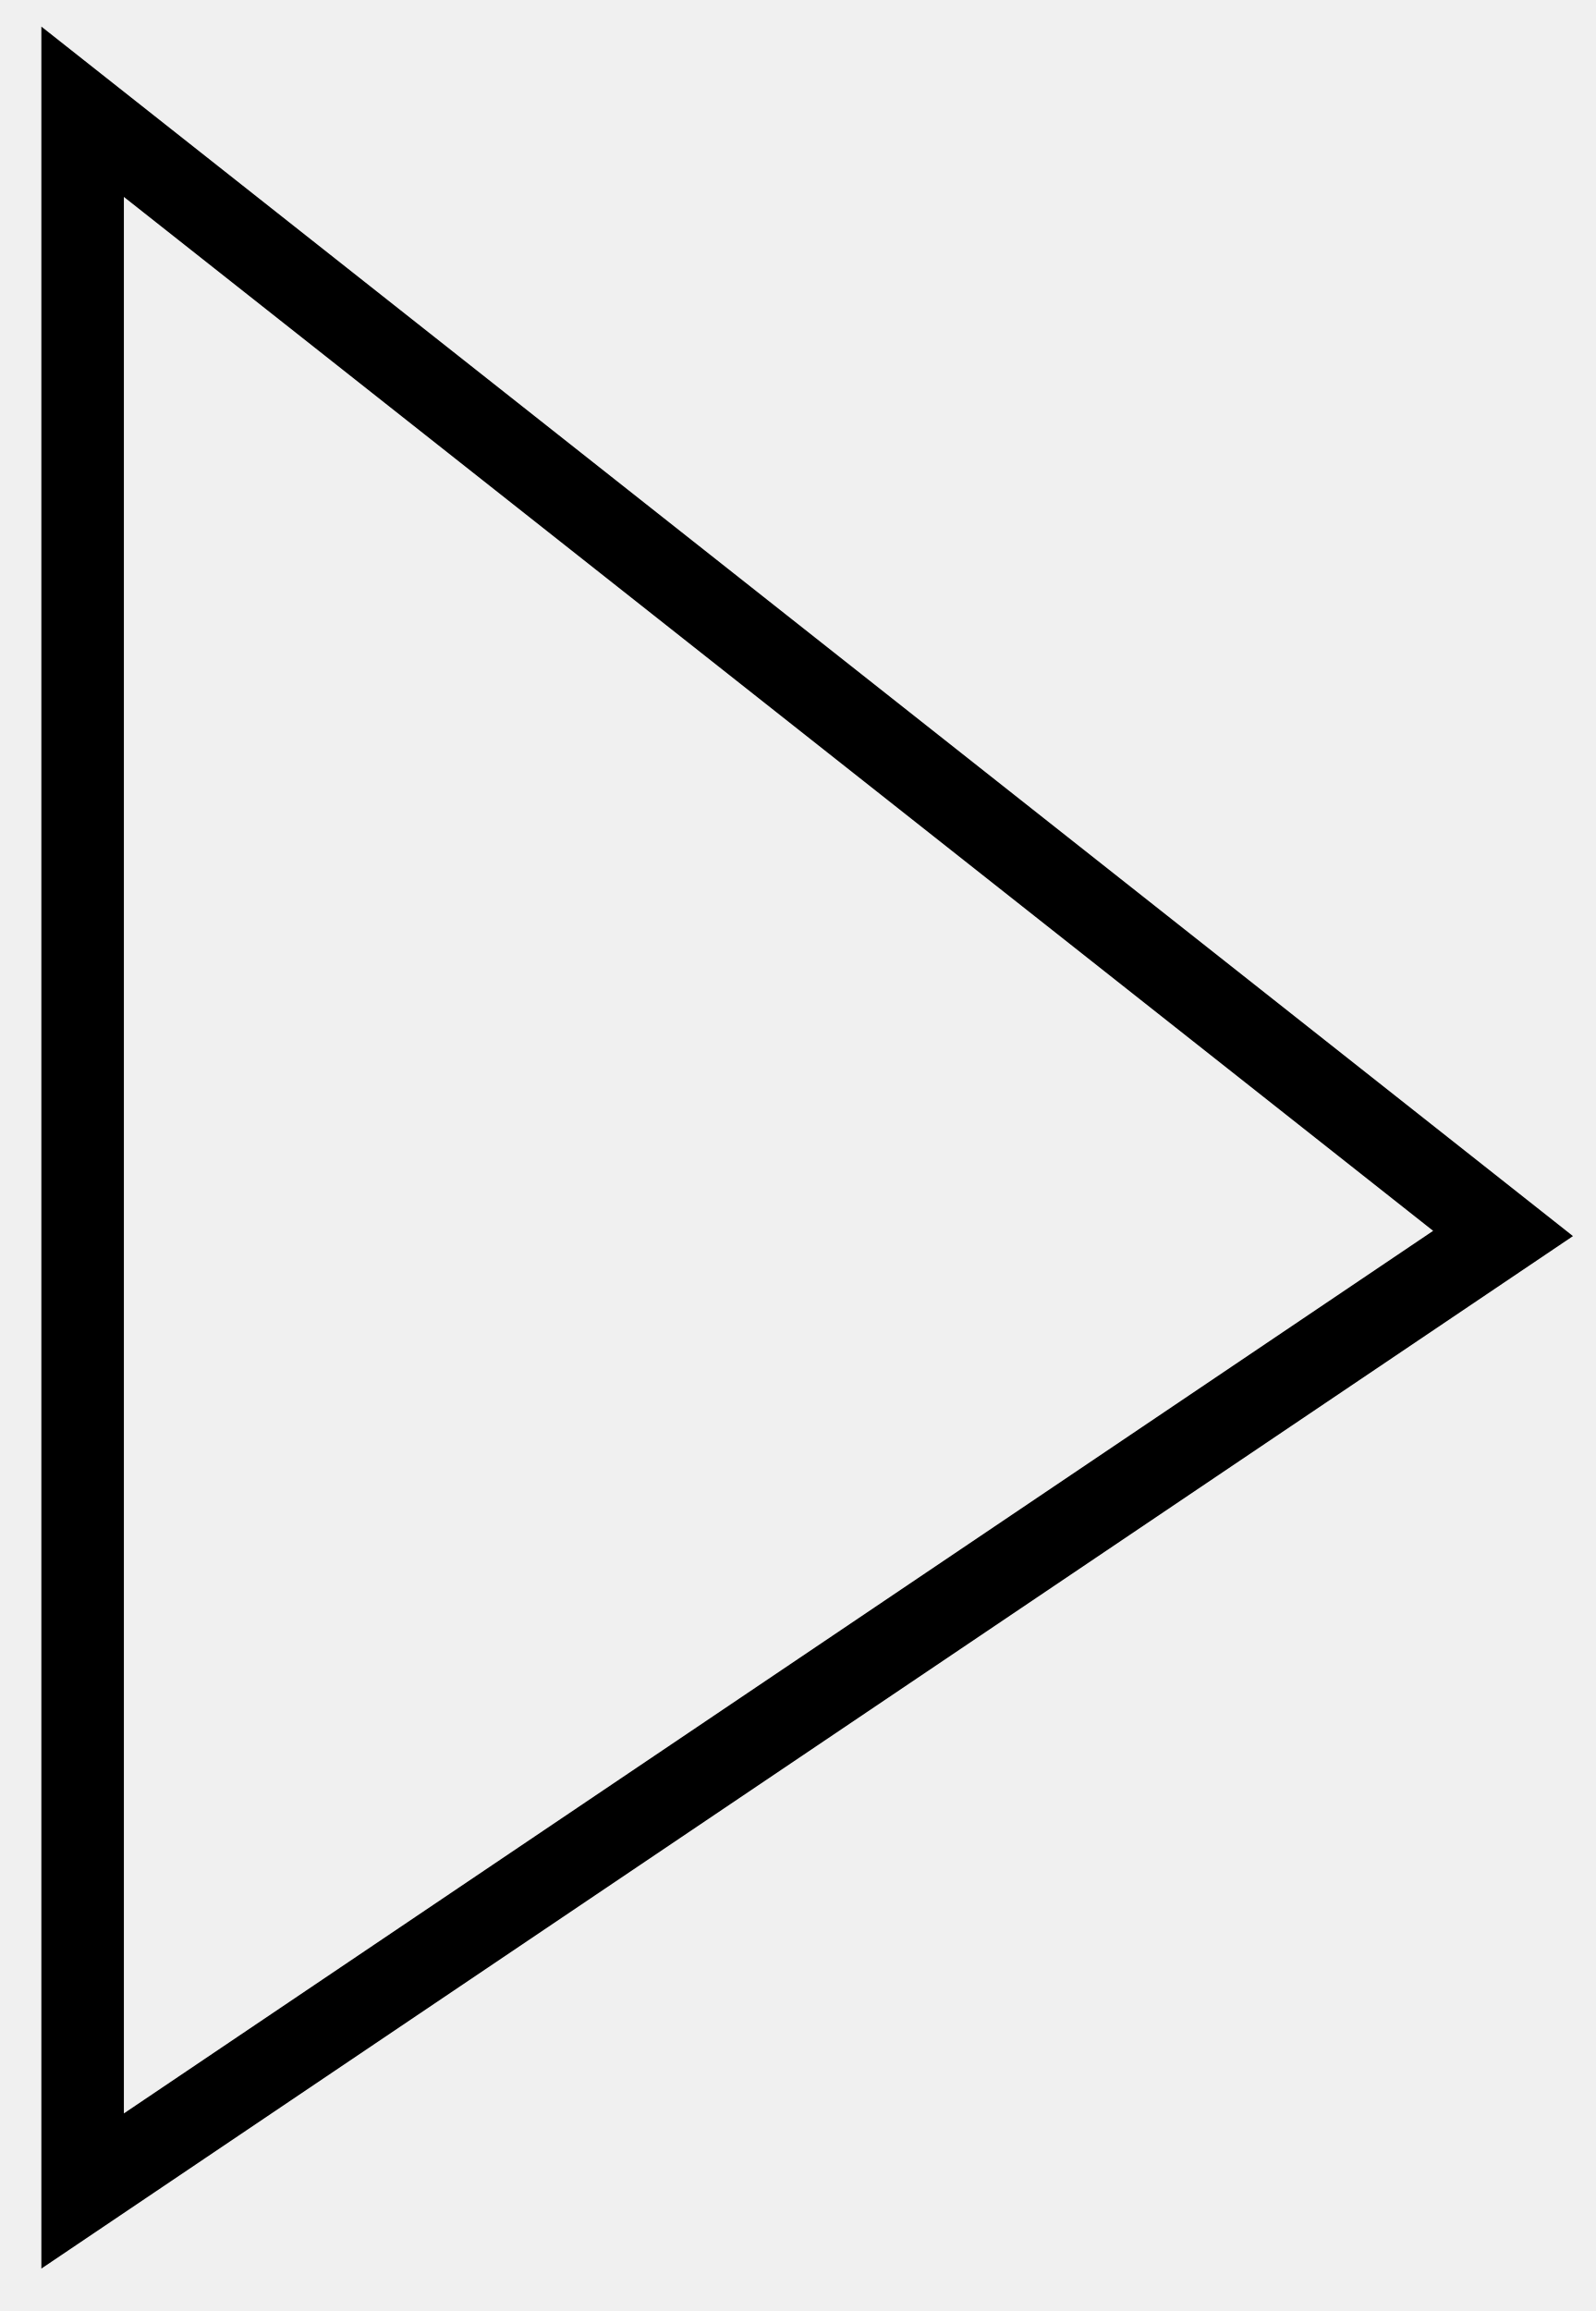
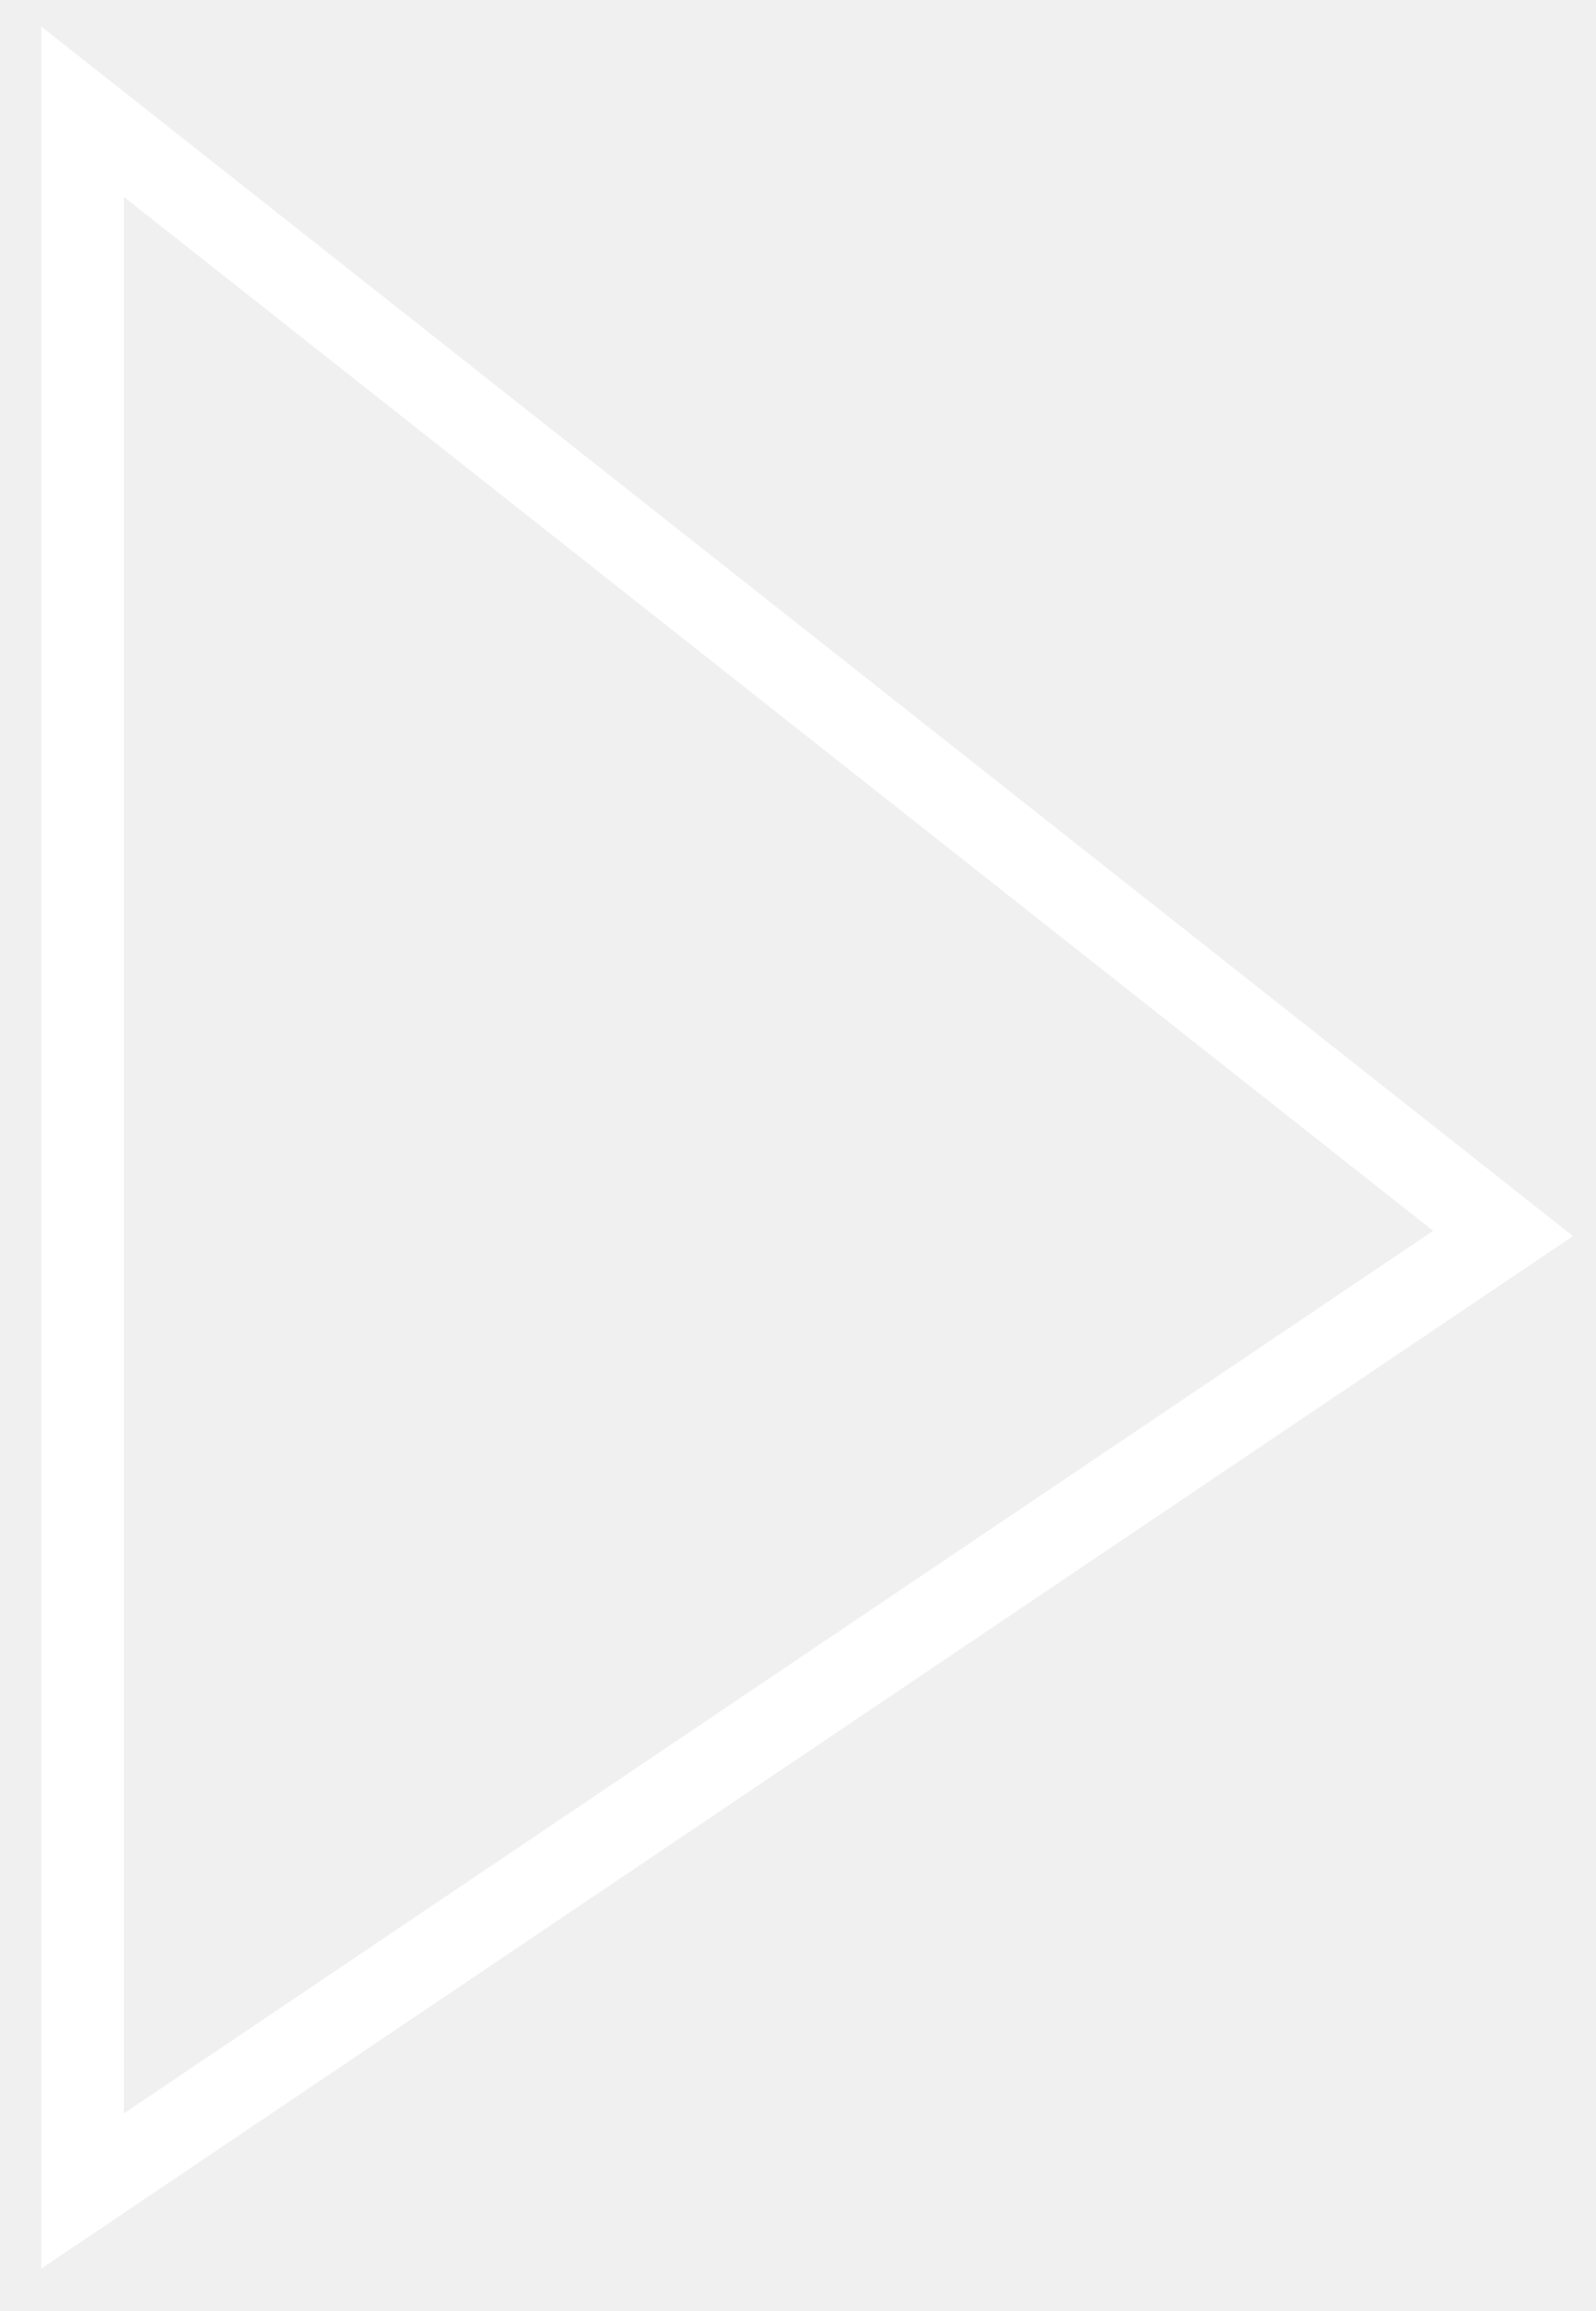
- <svg xmlns="http://www.w3.org/2000/svg" width="29" height="42" viewBox="0 0 29 42" fill="none">
-   <path d="M1.502 39.819V2.031L27.324 22.417L1.502 39.819Z" stroke="black" stroke-width="1.5" />
+ <svg xmlns="http://www.w3.org/2000/svg" width="29px" height="42px" viewBox="0 0 29 42" fill="none" transform="rotate(0) scale(1, 1)">
+   <path d="M1.502 39.819V2.031L27.324 22.417L1.502 39.819Z" stroke="#ffffff" stroke-width="1.5" />
</svg>
